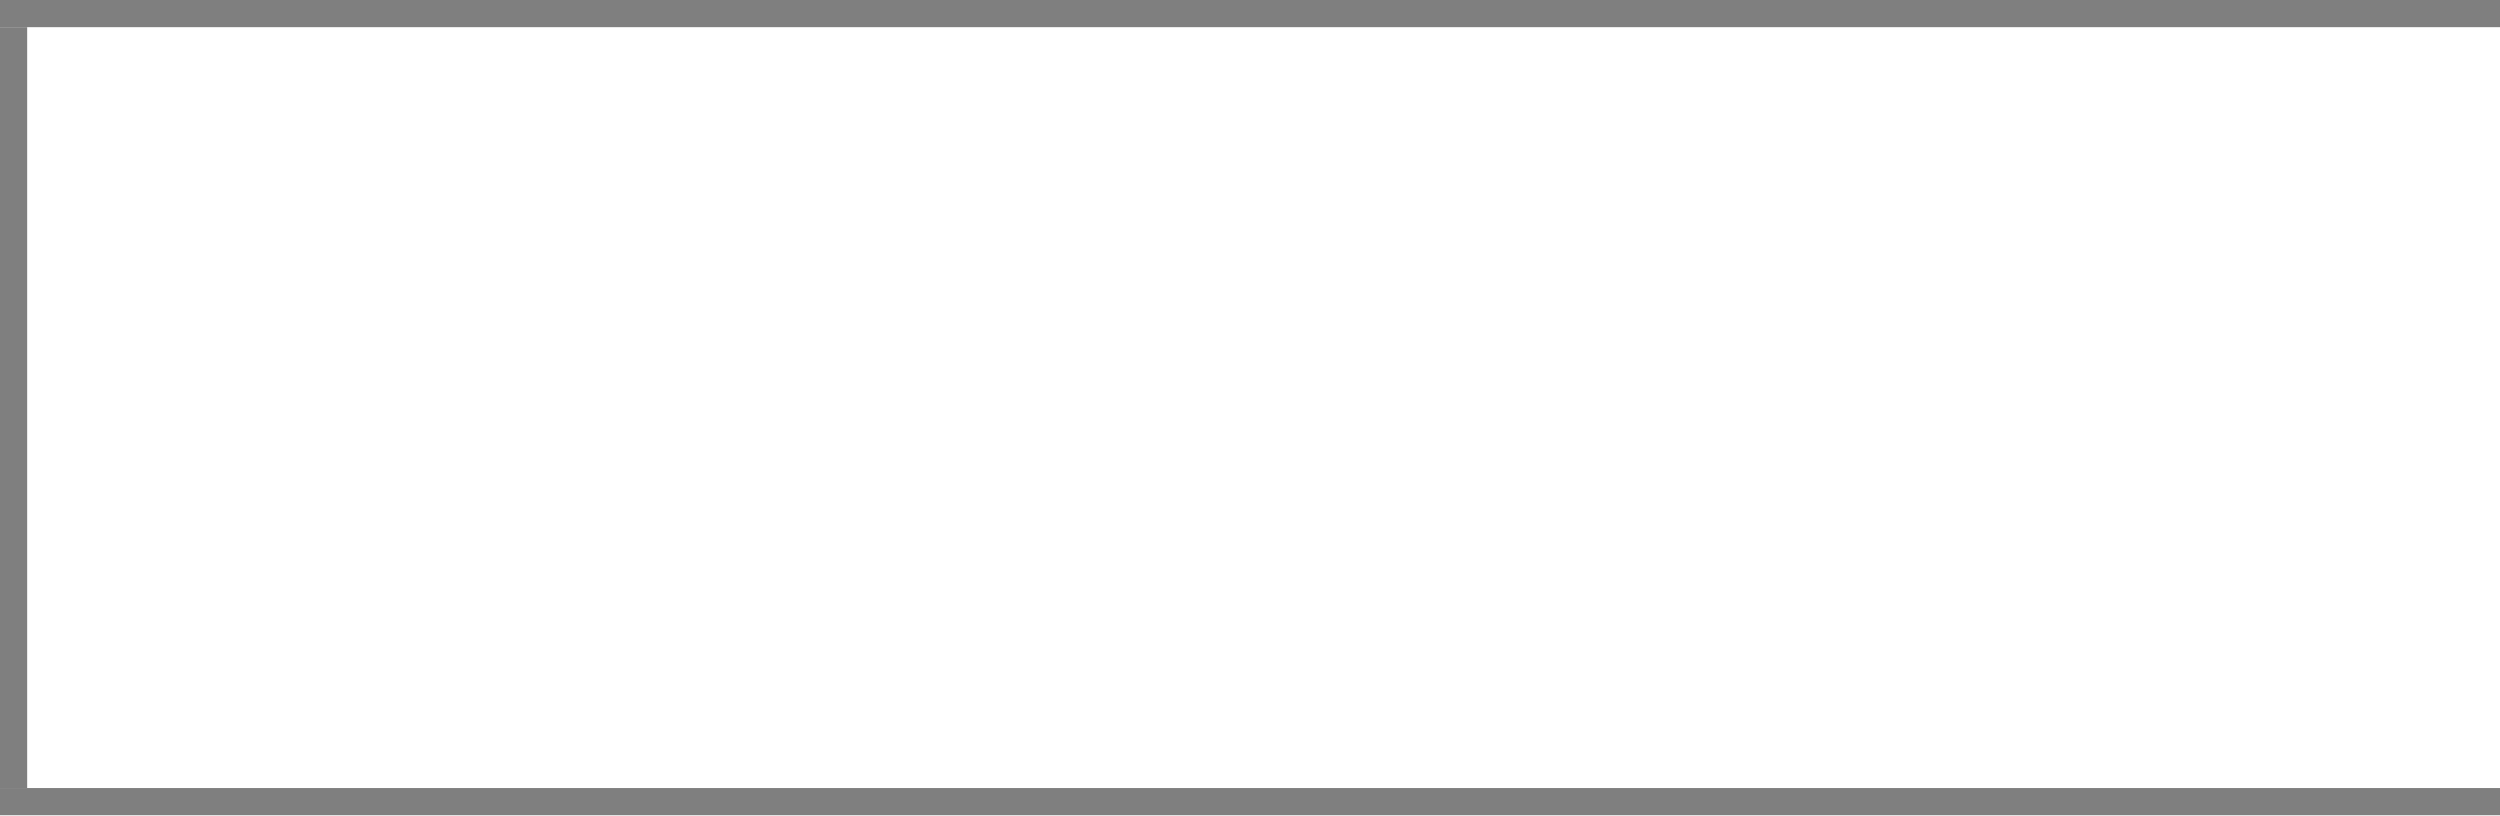
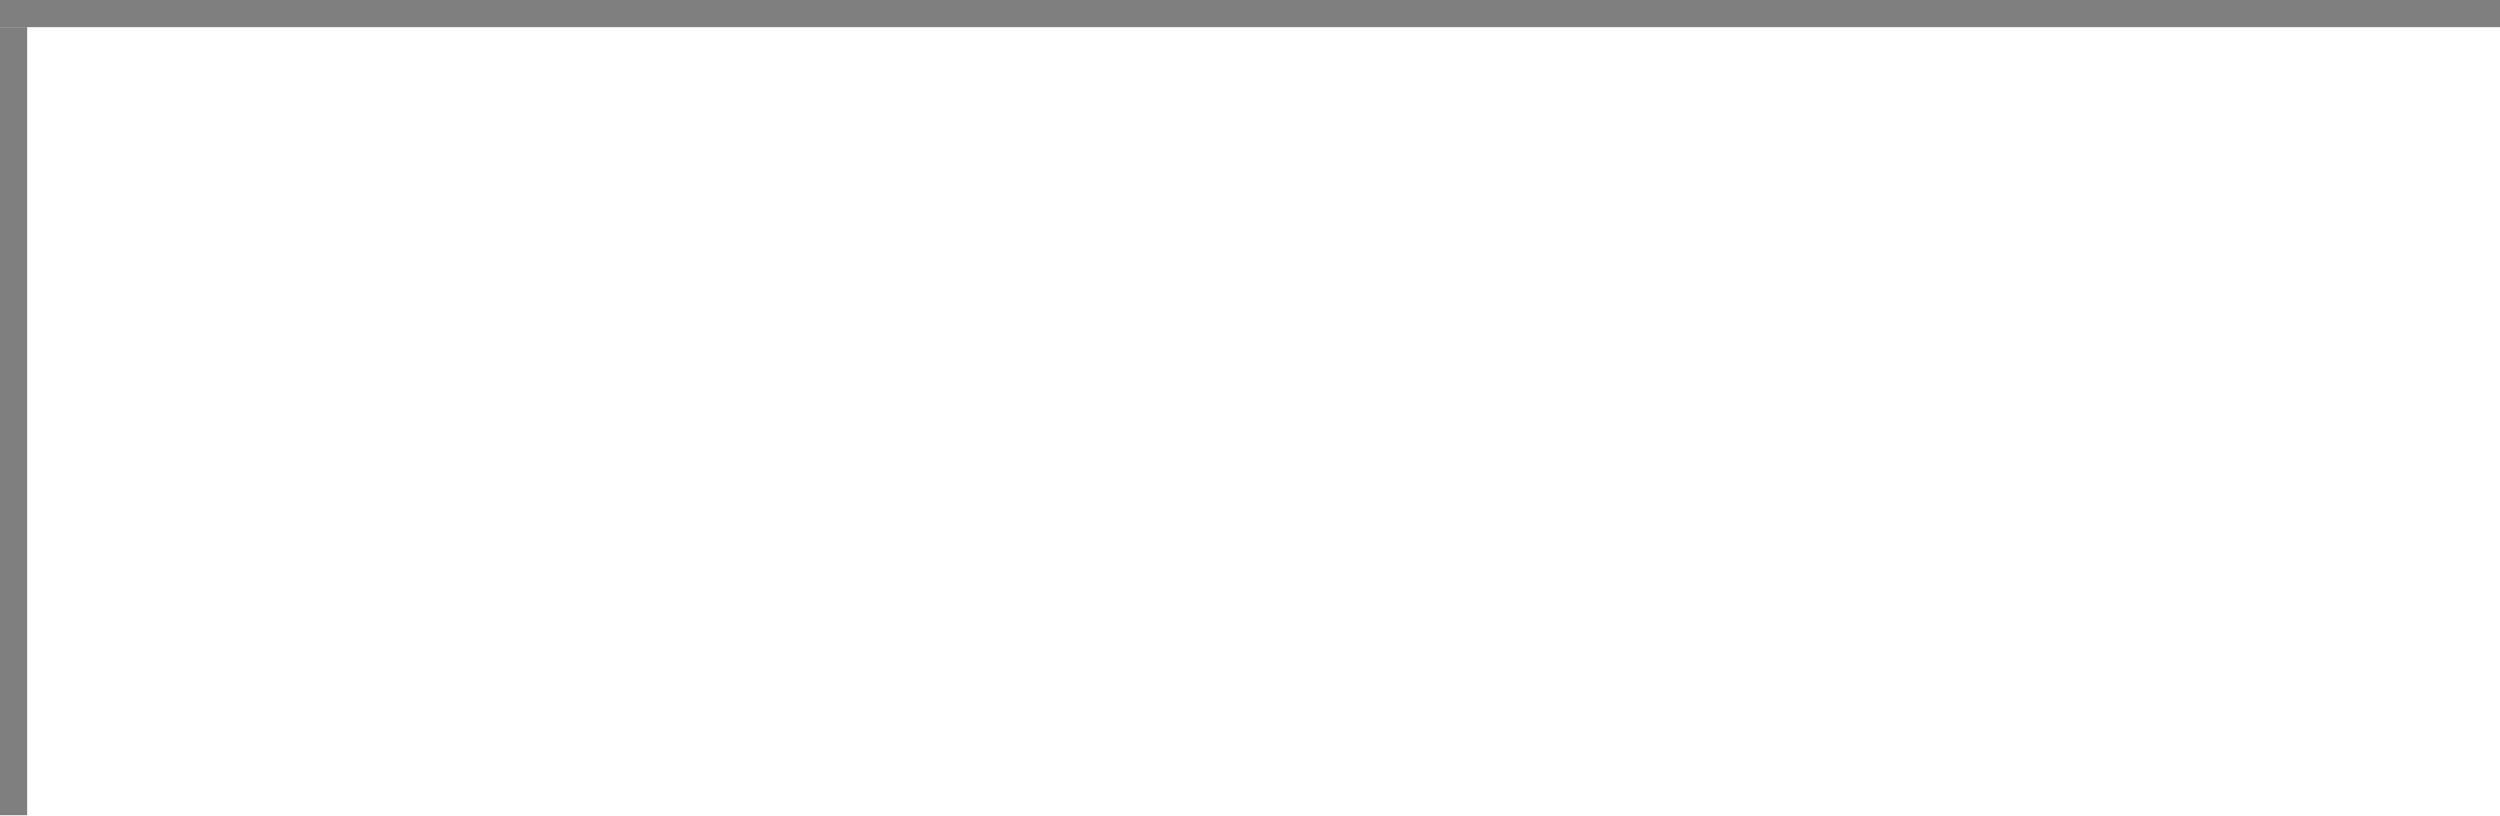
- <svg xmlns="http://www.w3.org/2000/svg" version="1.1" width="92px" height="30px" viewBox="0 450 92 30">
-   <path d="M 1 1  L 92 1  L 92 29  L 1 29  L 1 1  Z " fill-rule="nonzero" fill="rgba(255, 255, 255, 1)" stroke="none" transform="matrix(1 0 0 1 0 450 )" class="fill" />
-   <path d="M 0.5 1  L 0.5 29  " stroke-width="1" stroke-dasharray="0" stroke="rgba(127, 127, 127, 1)" fill="none" transform="matrix(1 0 0 1 0 450 )" class="stroke" />
-   <path d="M 0 0.5  L 92 0.5  " stroke-width="1" stroke-dasharray="0" stroke="rgba(127, 127, 127, 1)" fill="none" transform="matrix(1 0 0 1 0 450 )" class="stroke" />
-   <path d="M 0 29.5  L 92 29.5  " stroke-width="1" stroke-dasharray="0" stroke="rgba(127, 127, 127, 1)" fill="none" transform="matrix(1 0 0 1 0 450 )" class="stroke" />
+ <svg xmlns="http://www.w3.org/2000/svg" version="1.1" width="92px" height="30px" viewBox="0 390 92 30">
+   <path d="M 1 1  L 92 1  L 92 30  L 1 30  L 1 1  Z " fill-rule="nonzero" fill="rgba(255, 255, 255, 1)" stroke="none" transform="matrix(1 0 0 1 0 390 )" class="fill" />
+   <path d="M 0.5 1  L 0.5 30  " stroke-width="1" stroke-dasharray="0" stroke="rgba(127, 127, 127, 1)" fill="none" transform="matrix(1 0 0 1 0 390 )" class="stroke" />
+   <path d="M 0 0.5  L 92 0.5  " stroke-width="1" stroke-dasharray="0" stroke="rgba(127, 127, 127, 1)" fill="none" transform="matrix(1 0 0 1 0 390 )" class="stroke" />
</svg>
